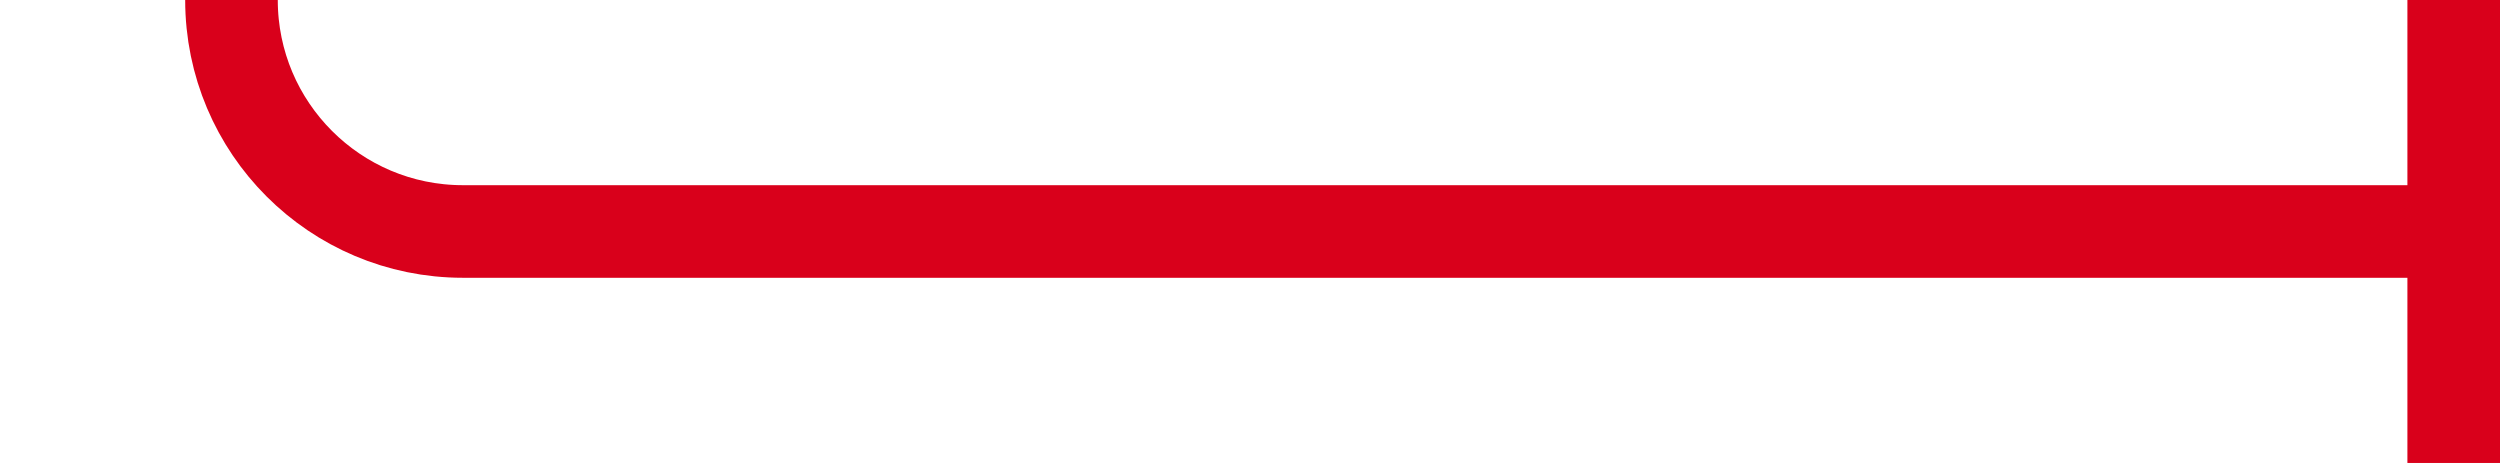
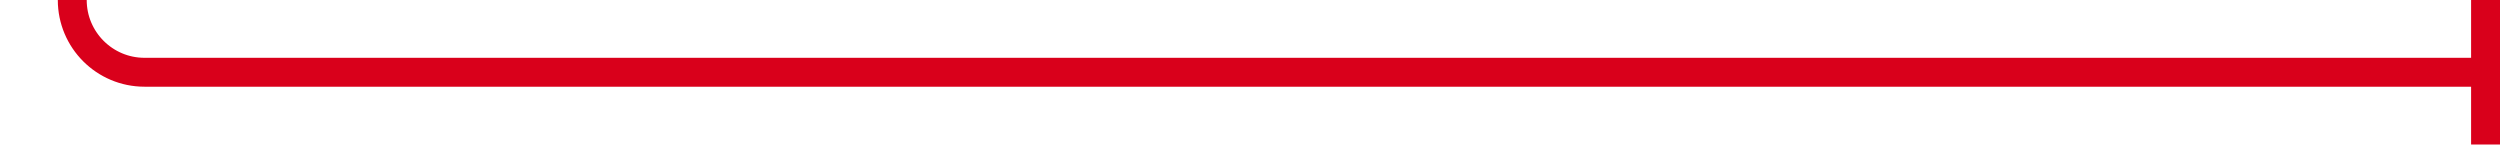
- <svg xmlns="http://www.w3.org/2000/svg" version="1.1" width="54px" height="10px" preserveAspectRatio="xMinYMid meet" viewBox="1387 7953  54 8">
-   <path d="M 1344 7758  L 1387 7758  A 5 5 0 0 1 1392 7763 L 1392 7952  A 5 5 0 0 0 1397 7957 L 1441 7957  " stroke-width="2" stroke="#d9001b" fill="none" />
-   <path d="M 1439 7952  L 1439 7962  L 1441 7962  L 1441 7952  L 1439 7952  Z " fill-rule="nonzero" fill="#d9001b" stroke="none" />
+ <svg xmlns="http://www.w3.org/2000/svg" version="1.1" width="173px" height="10px" preserveAspectRatio="xMinYMid meet" viewBox="1289 2601  173 8">
+   <path d="M 1127 2411  L 1289 2411  A 5 5 0 0 1 1294 2416 L 1294 2600  A 5 5 0 0 0 1299 2605 L 1462 2605  " stroke-width="2" stroke="#d9001b" fill="none" />
+   <path d="M 1460 2600  L 1460 2610  L 1462 2610  L 1462 2600  L 1460 2600  Z " fill-rule="nonzero" fill="#d9001b" stroke="none" />
</svg>
